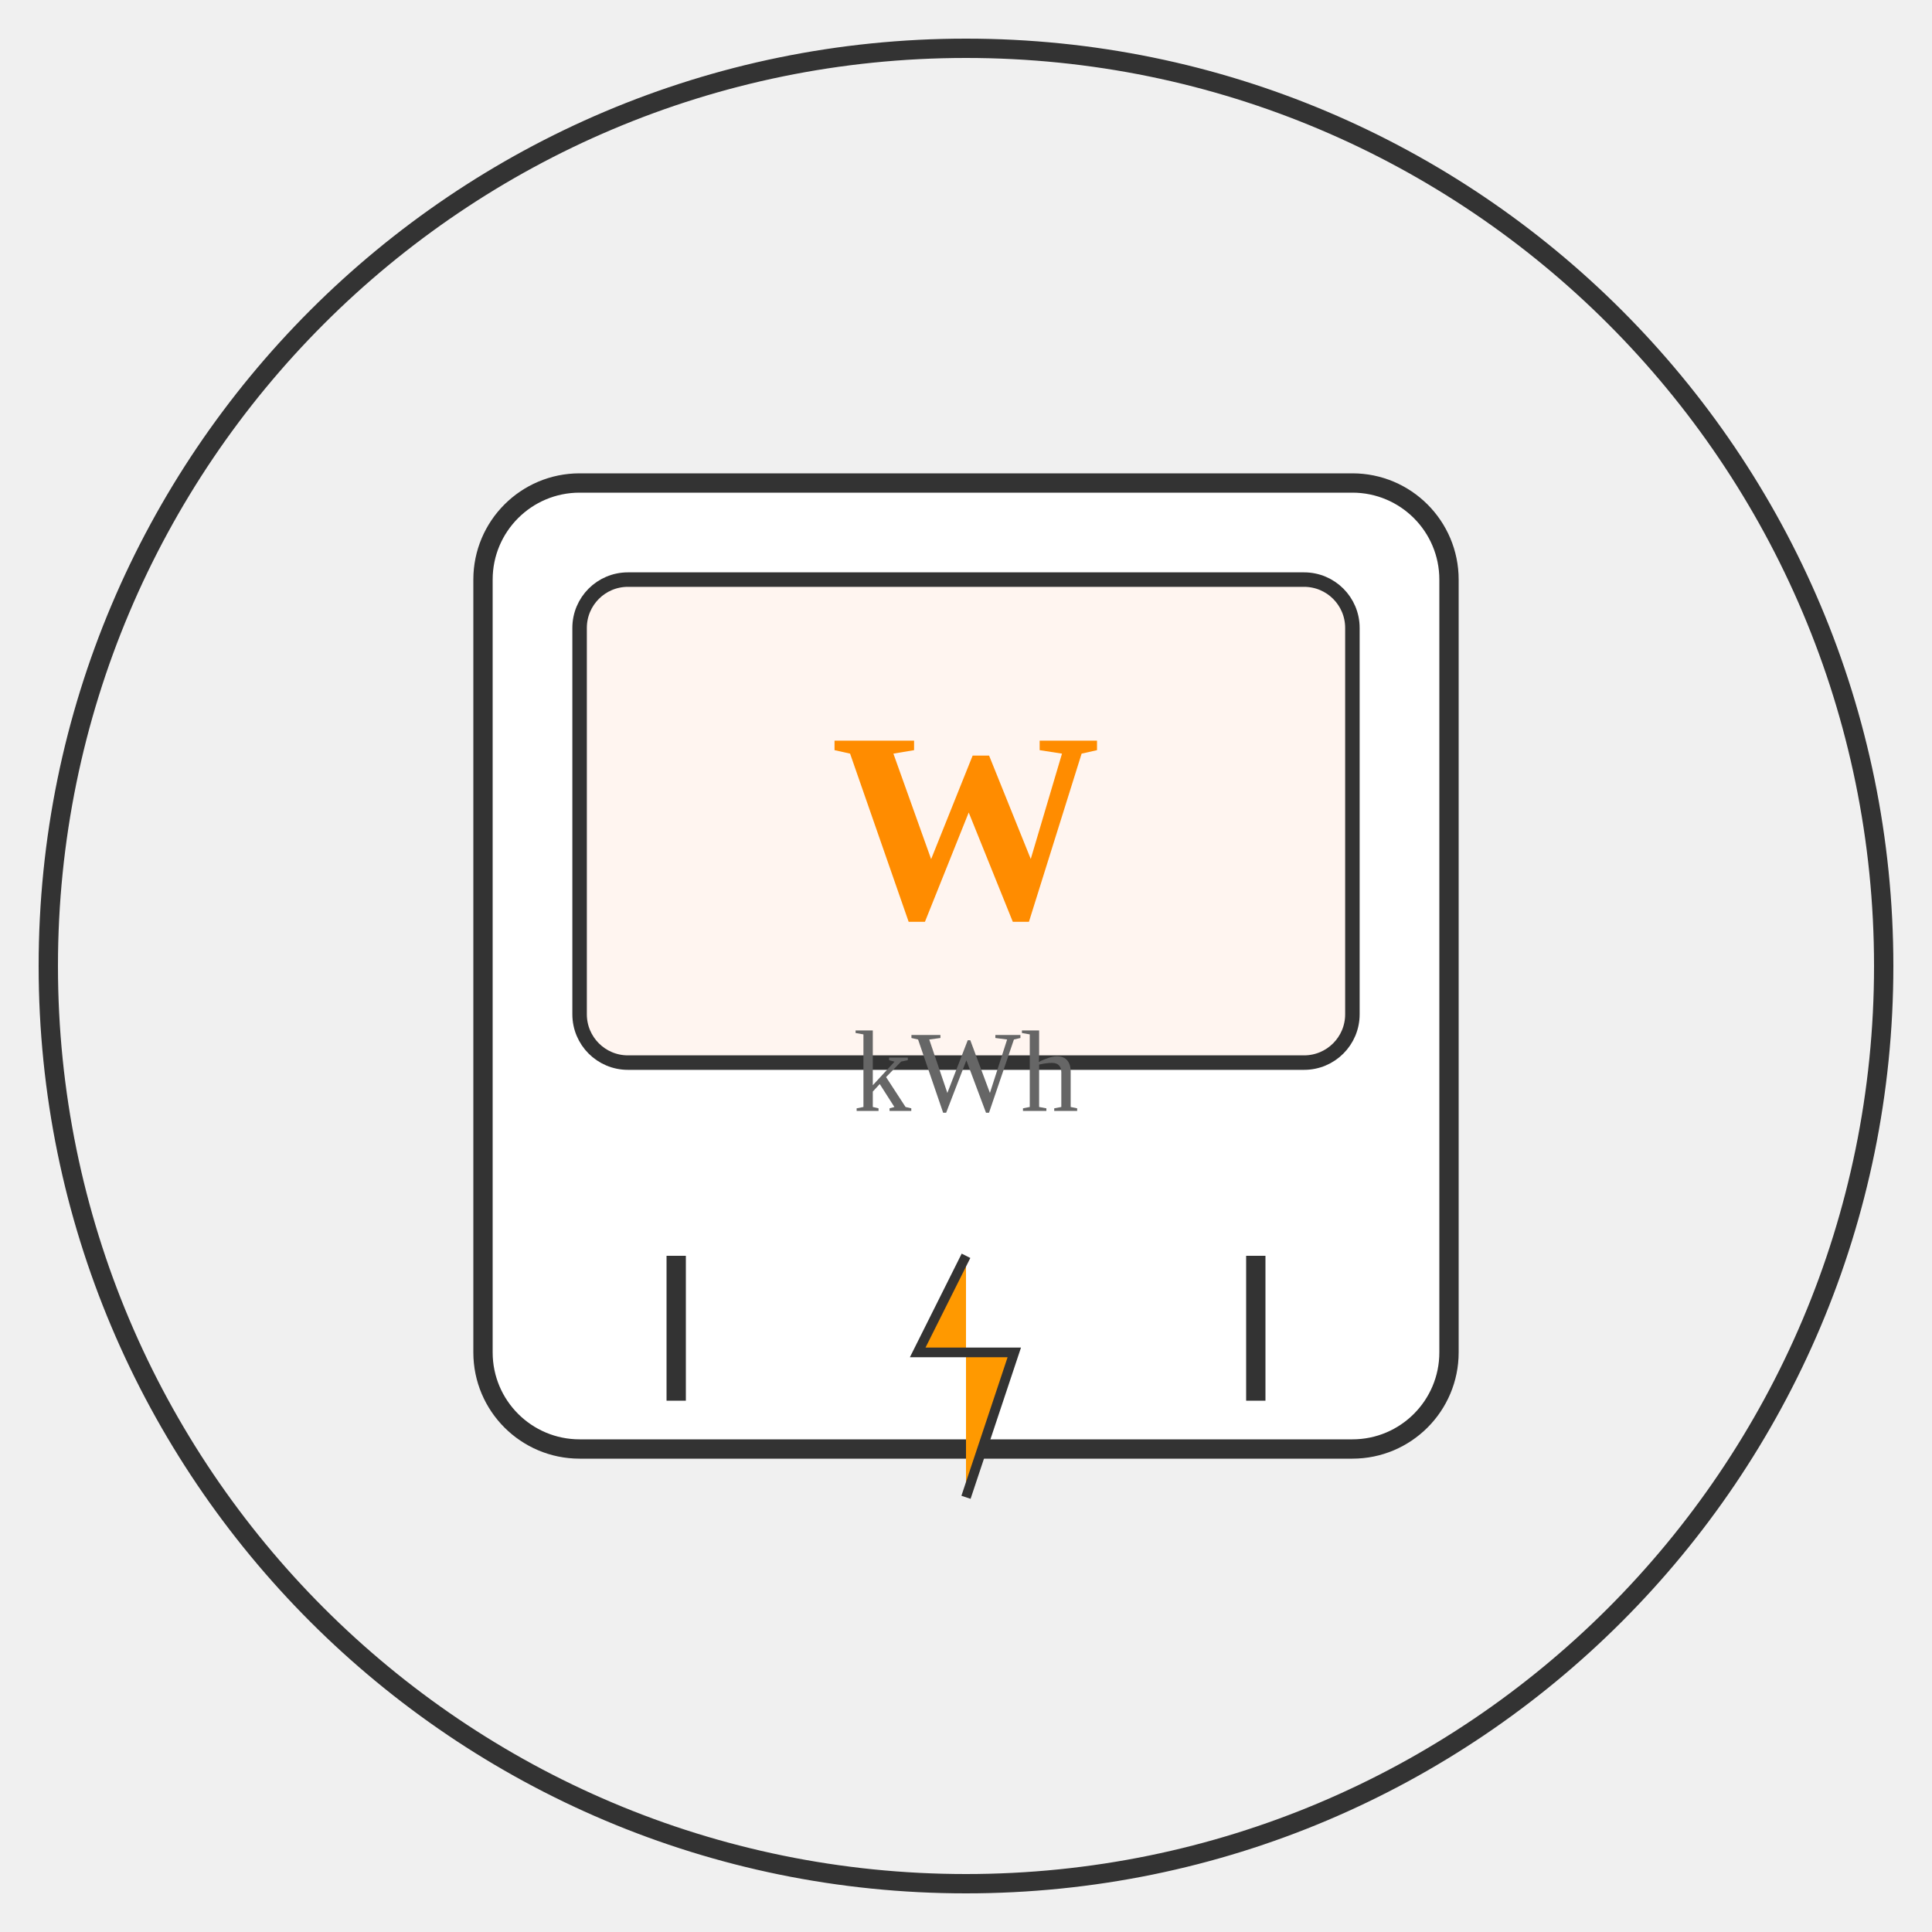
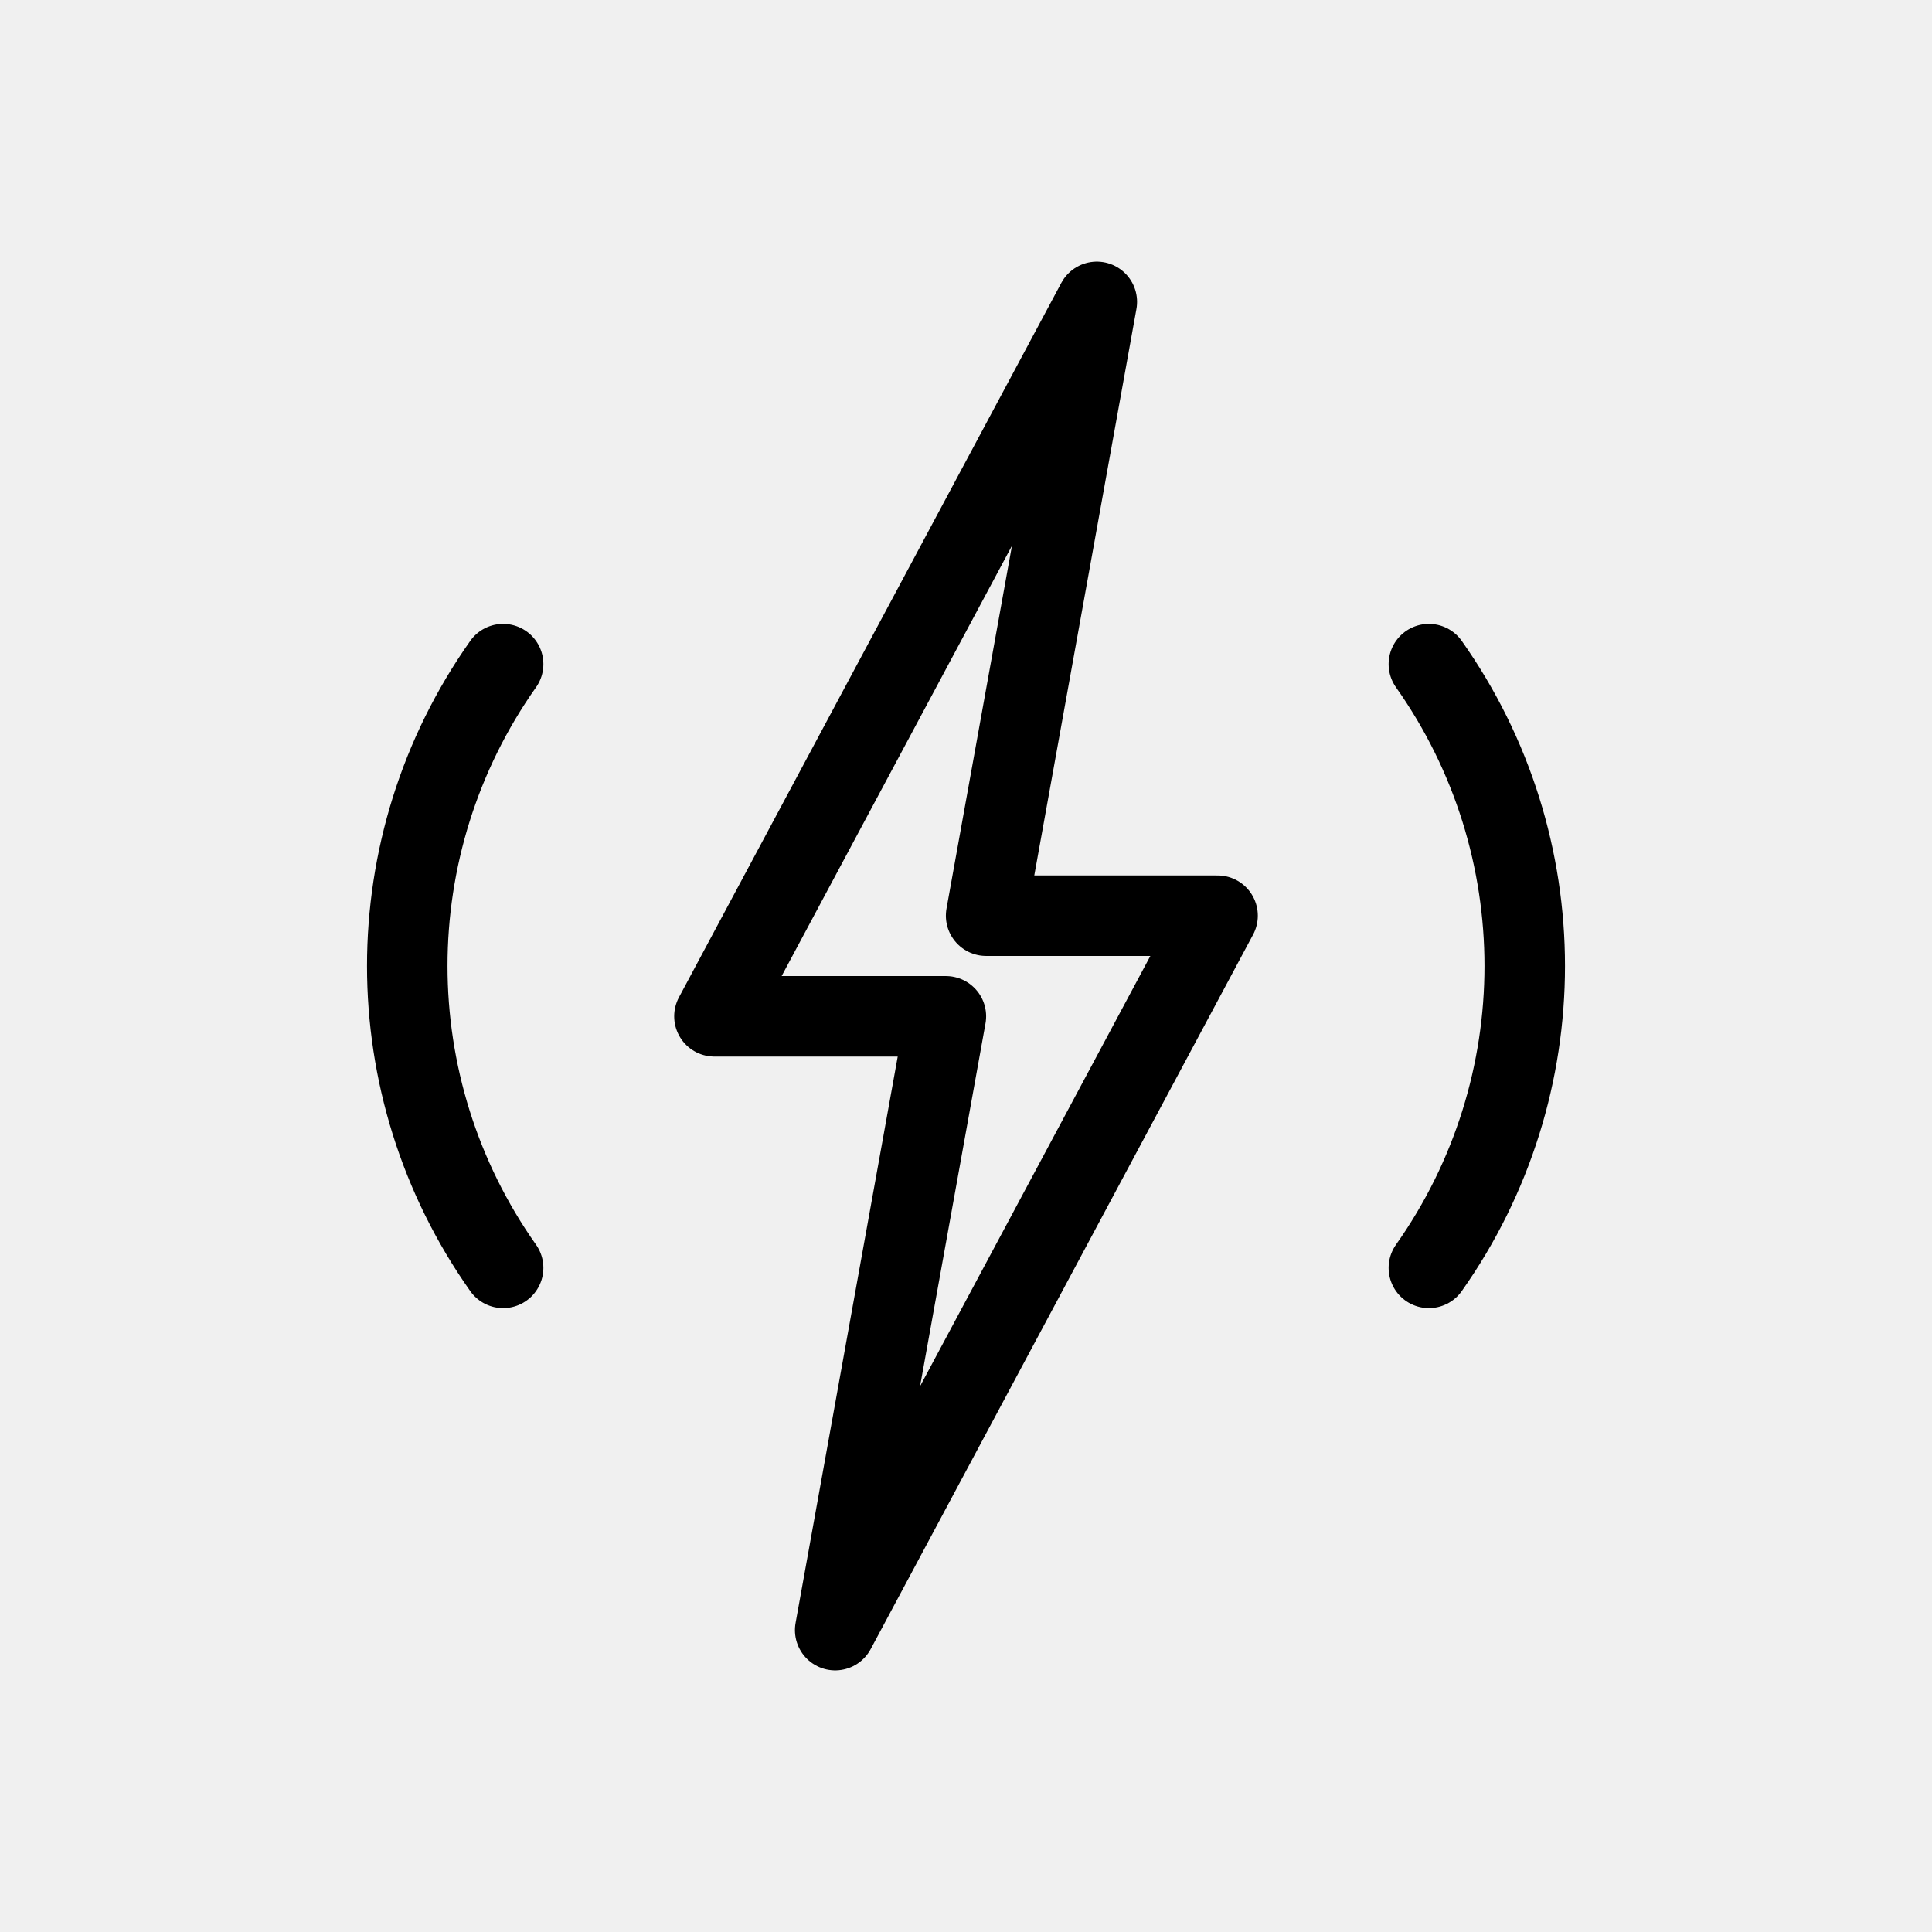
- <svg xmlns="http://www.w3.org/2000/svg" viewBox="0 0 200 200">
-   <circle cx="100" cy="100" r="95" fill="#f0f0f0" stroke="#333" stroke-width="2" />
-   <rect x="50" y="50" width="100" height="100" rx="10" fill="#ffffff" stroke="#333" stroke-width="2" />
-   <rect x="60" y="60" width="80" height="50" rx="5" fill="#fff5f0" stroke="#333" stroke-width="1.5" />
-   <text x="100" y="95" font-size="28" font-weight="bold" fill="#FF8C00" text-anchor="middle">W</text>
-   <text x="100" y="115" font-size="12" fill="#666" text-anchor="middle">kWh</text>
-   <line x1="70" y1="130" x2="70" y2="145" stroke="#333" stroke-width="2" />
-   <line x1="130" y1="130" x2="130" y2="145" stroke="#333" stroke-width="2" />
-   <path d="M 100 130 L 95 140 L 105 140 L 100 155" fill="#ff9900" stroke="#333" stroke-width="1" />
+ <svg xmlns="http://www.w3.org/2000/svg" viewBox="0 0 960 960">
+   <g fill="none" stroke="#000000" stroke-width="40" stroke-linejoin="round" stroke-linecap="round">
+     <path d="M 545 150 L 355 505 L 470 505 L 415 810 L 605 455 L 490 455 Z" />
+     <path d="M 250 330 A 260 260 0 0 0 250 630" />
+     <path d="M 710 330 A 260 260 0 0 1 710 630" />
+   </g>
</svg>
